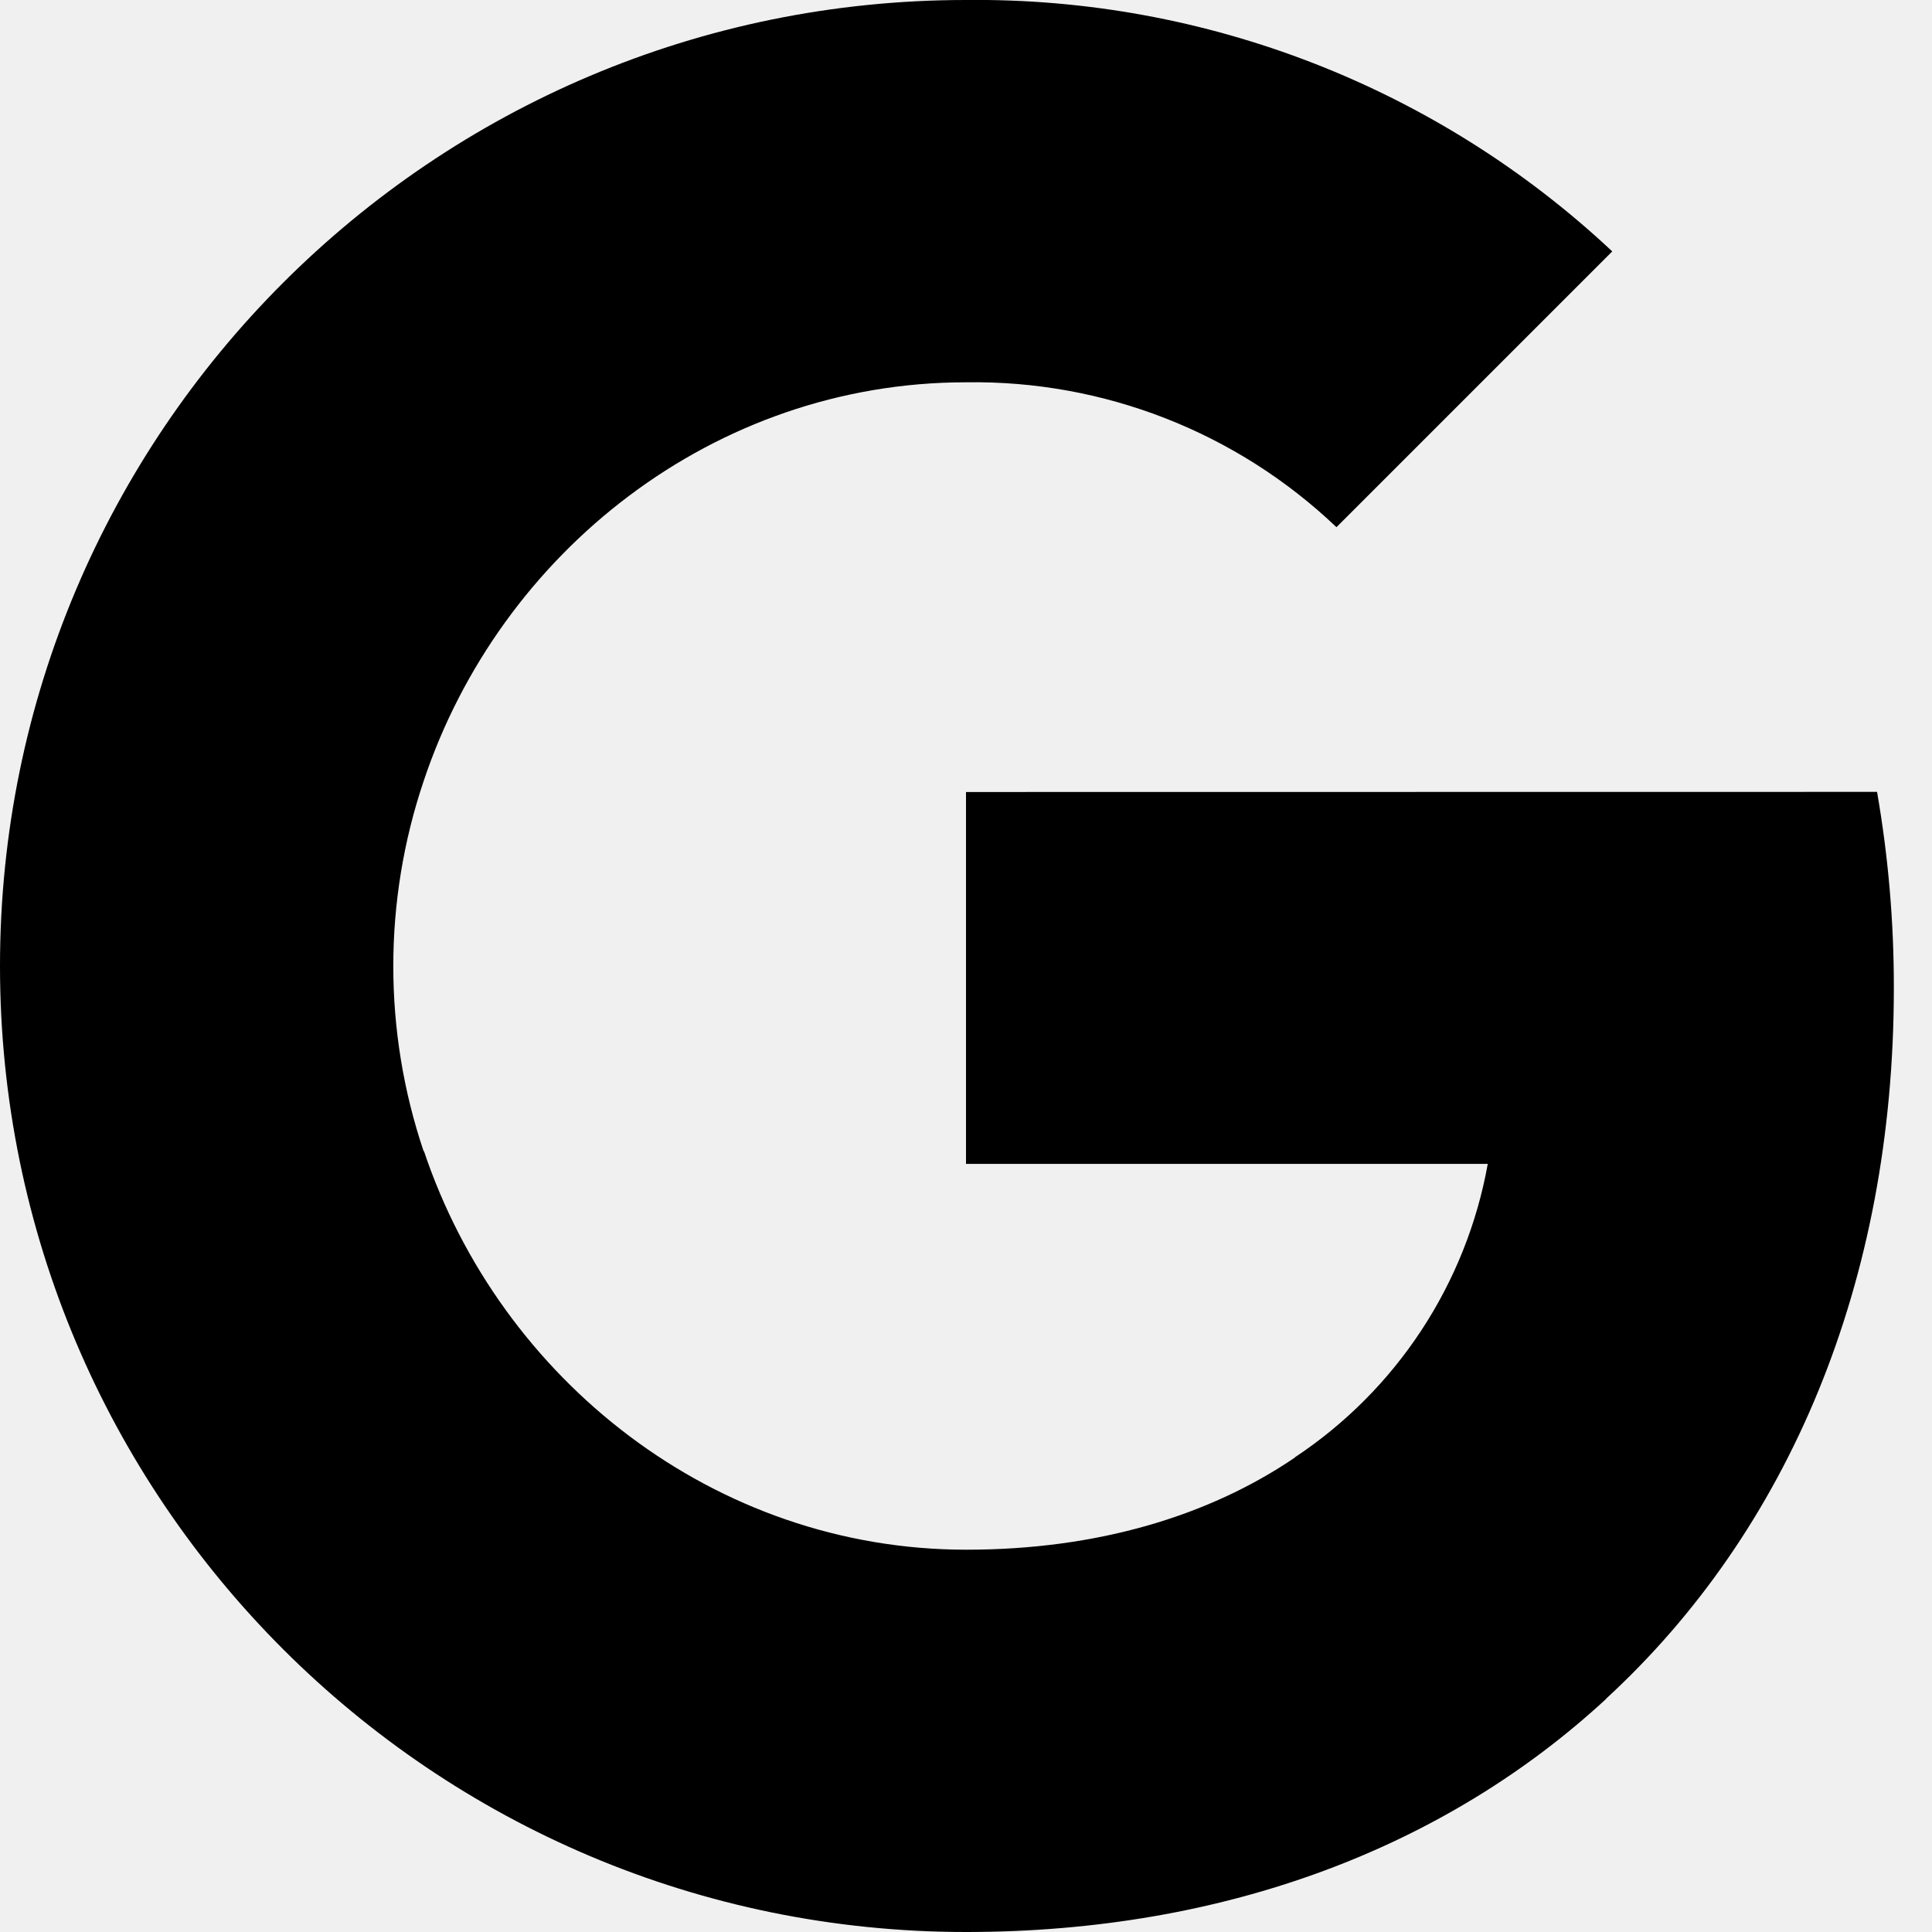
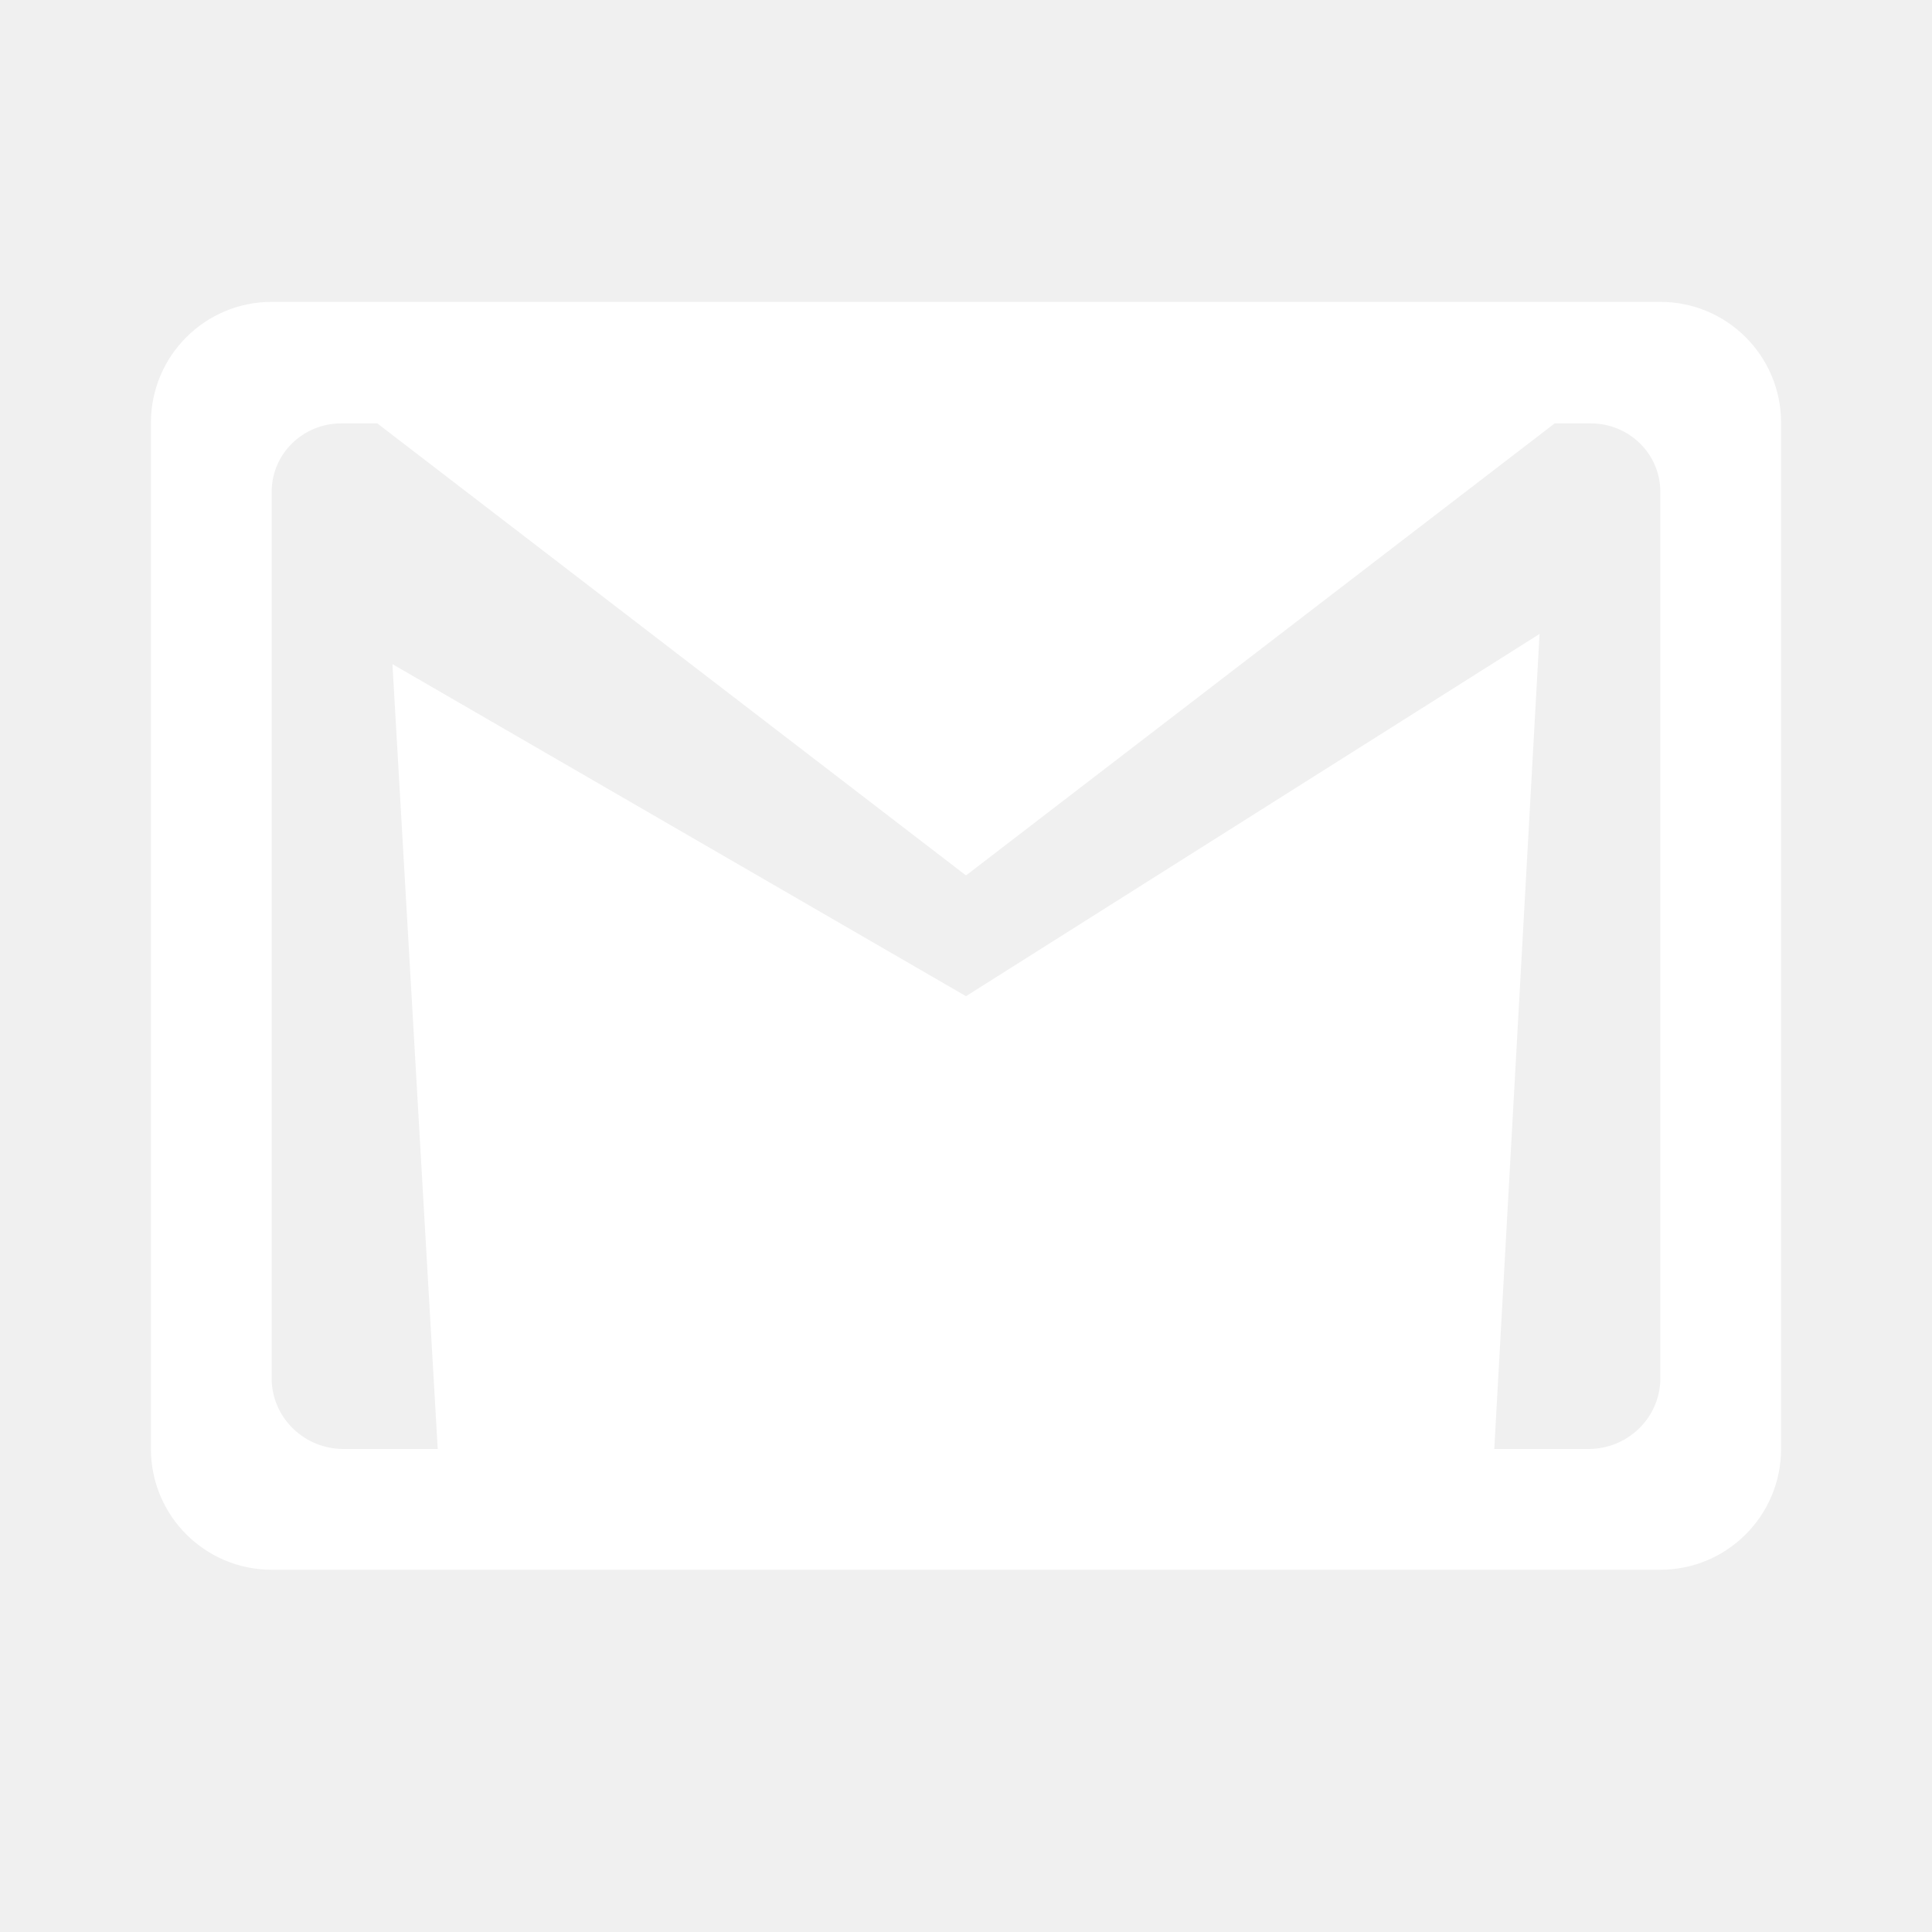
- <svg xmlns="http://www.w3.org/2000/svg" width="45" height="45" fill="currentColor" class="bi bi-google" viewBox="0 0 16 16">
-   <path d="M15.545 6.558a9.4 9.4 0 0 1 .139 1.626c0 2.434-.87 4.492-2.384 5.885h.002C11.978 15.292 10.158 16 8 16A8 8 0 1 1 8 0a7.7 7.7 0 0 1 5.352 2.082l-2.284 2.284A4.35 4.35 0 0 0 8 3.166c-2.087 0-3.86 1.408-4.492 3.304a4.8 4.8 0 0 0 0 3.063h.003c.635 1.893 2.405 3.301 4.492 3.301 1.078 0 2.004-.276 2.722-.764h-.003a3.7 3.7 0 0 0 1.599-2.431H8v-3.08z" />
+ <svg xmlns="http://www.w3.org/2000/svg" x="0px" y="0px" width="40" height="40" viewBox="0 0 64 64" style="fill:#FFFFFF;">
+   <path d="M55,10H9c-2.209,0-4,1.791-4,4v34c0,2.209,1.791,4,4,4h46c2.209,0,4-1.791,4-4V14C59,11.791,57.209,10,55,10z M55,45.738 C54.954,47,53.901,48,52.618,48H49.5L51,21L32,33L13,22l1.5,26h-3.118C10.099,48,9.046,47,9,45.738V16.289 c0-1.25,1.03-2.263,2.3-2.263h1.2L32,29l19.5-14.974h1.2c1.27,0,2.3,1.013,2.3,2.263V45.738z" />
</svg>
